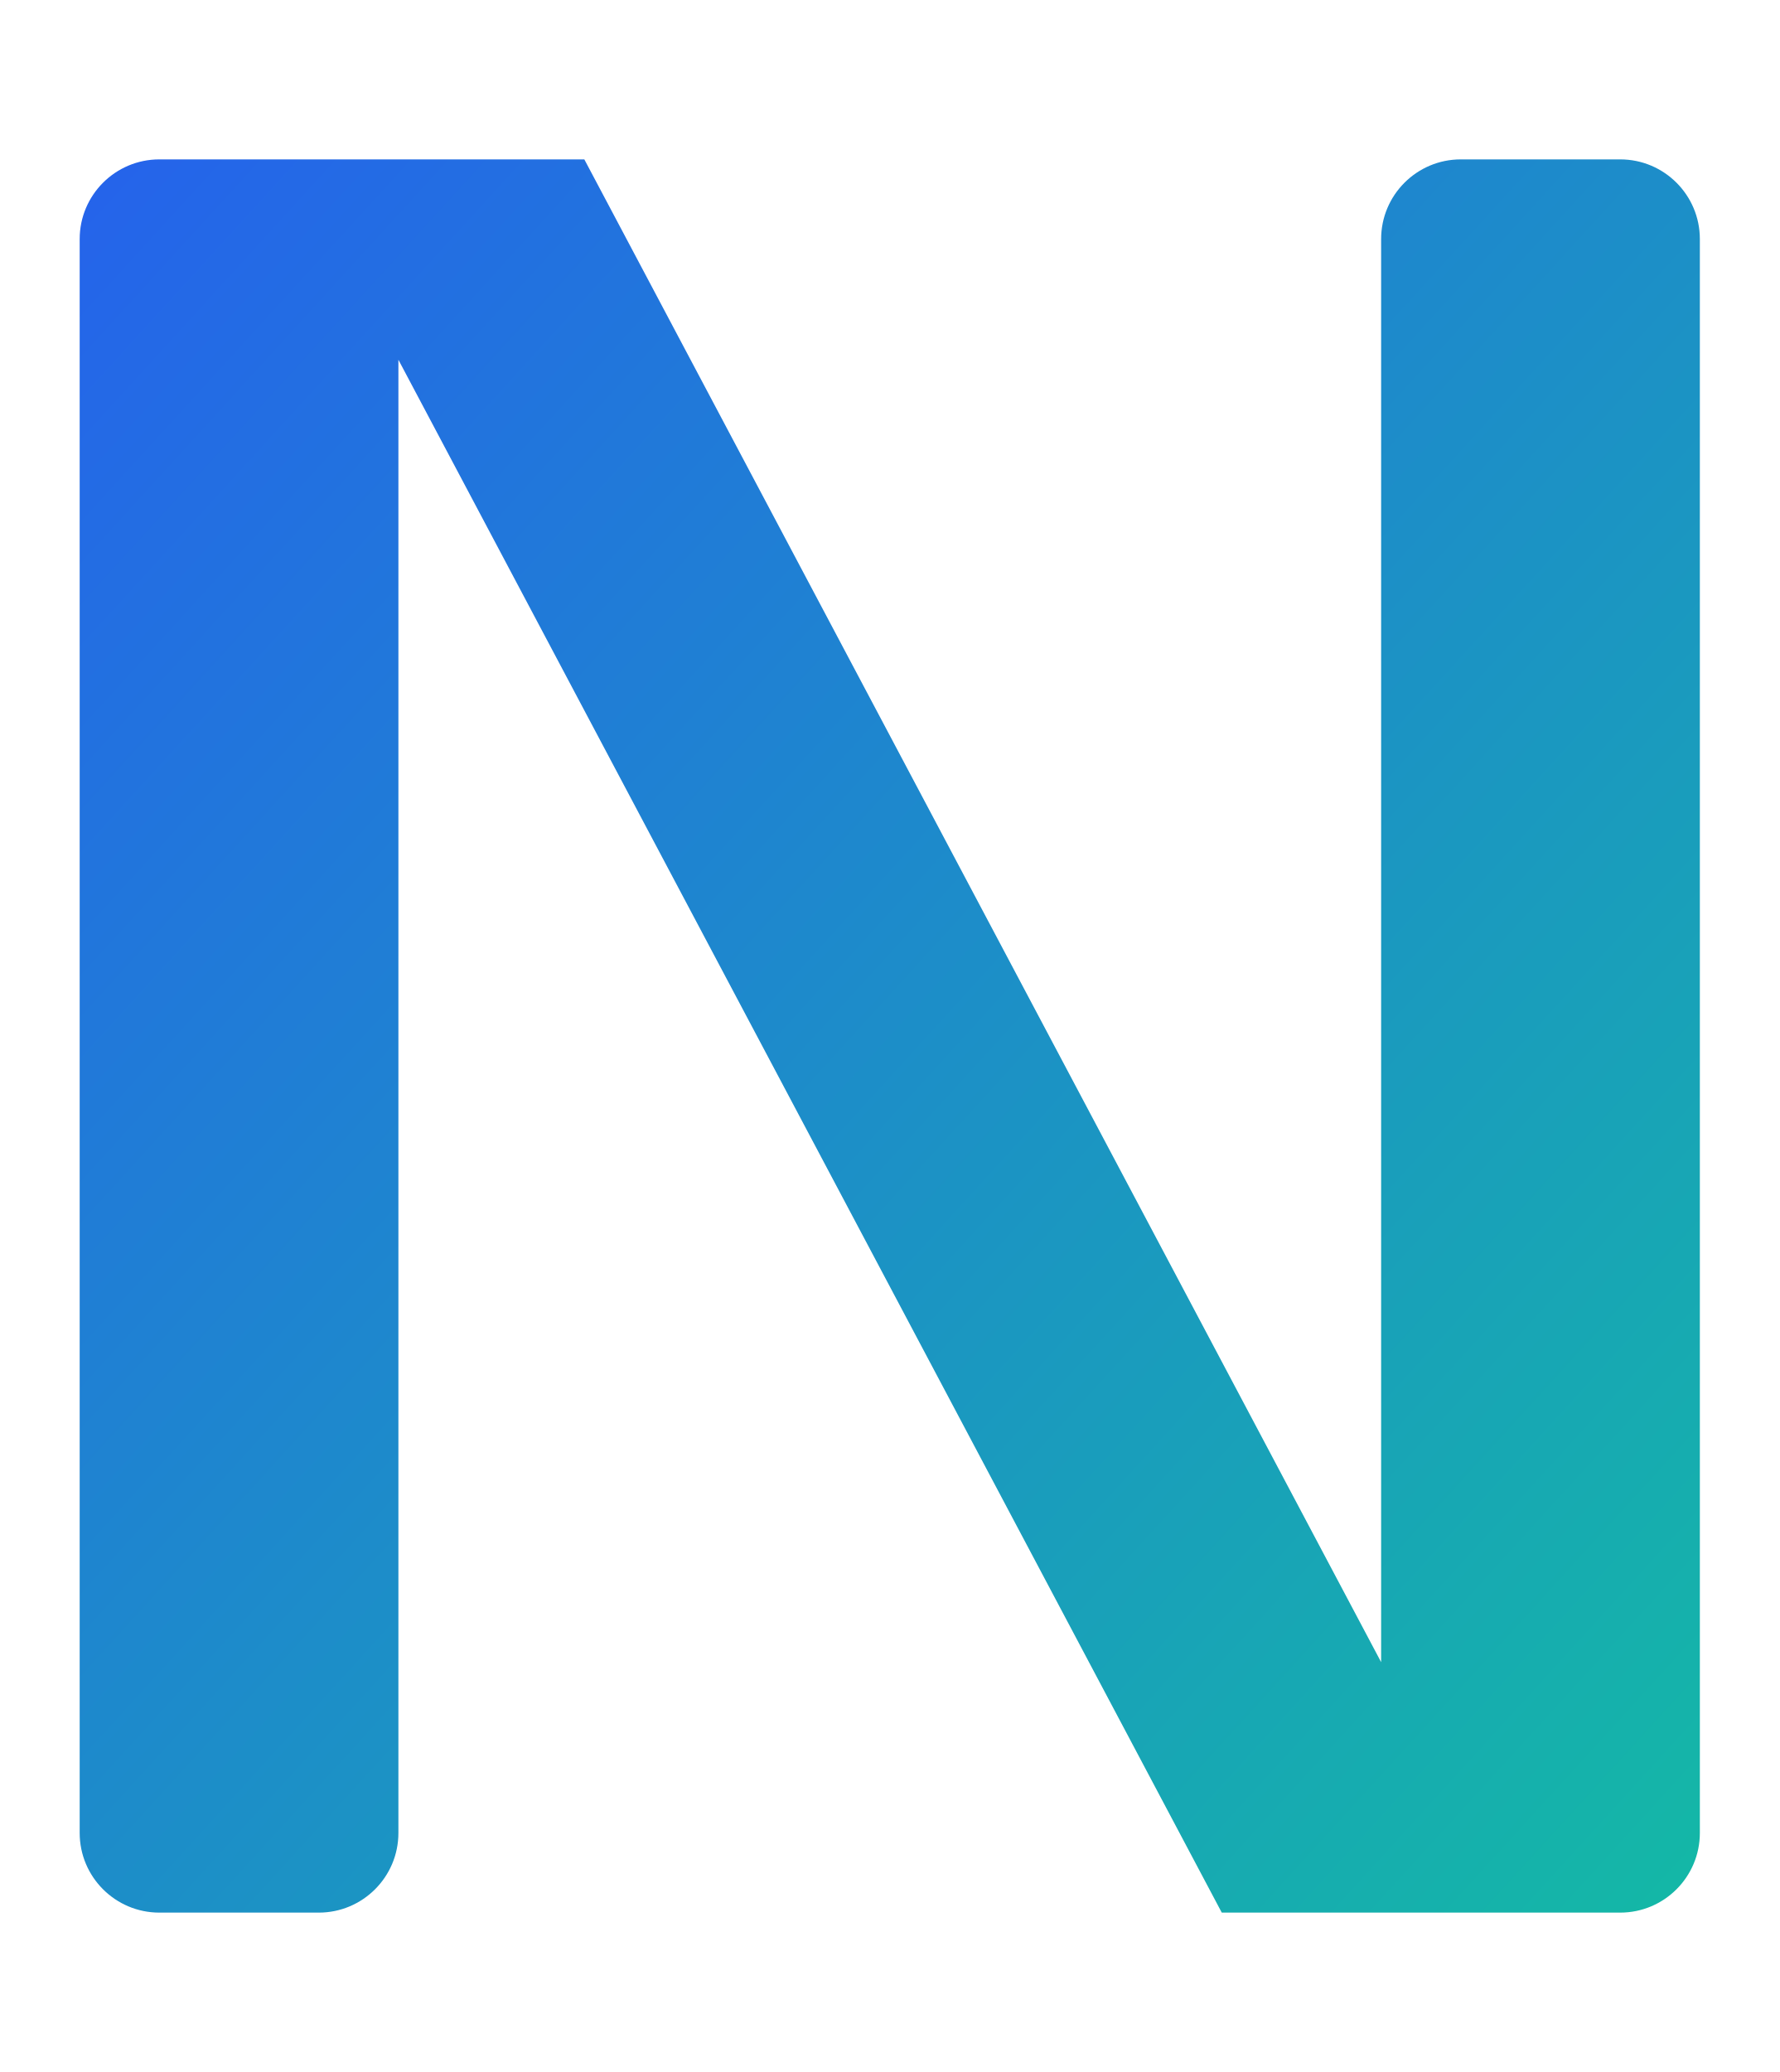
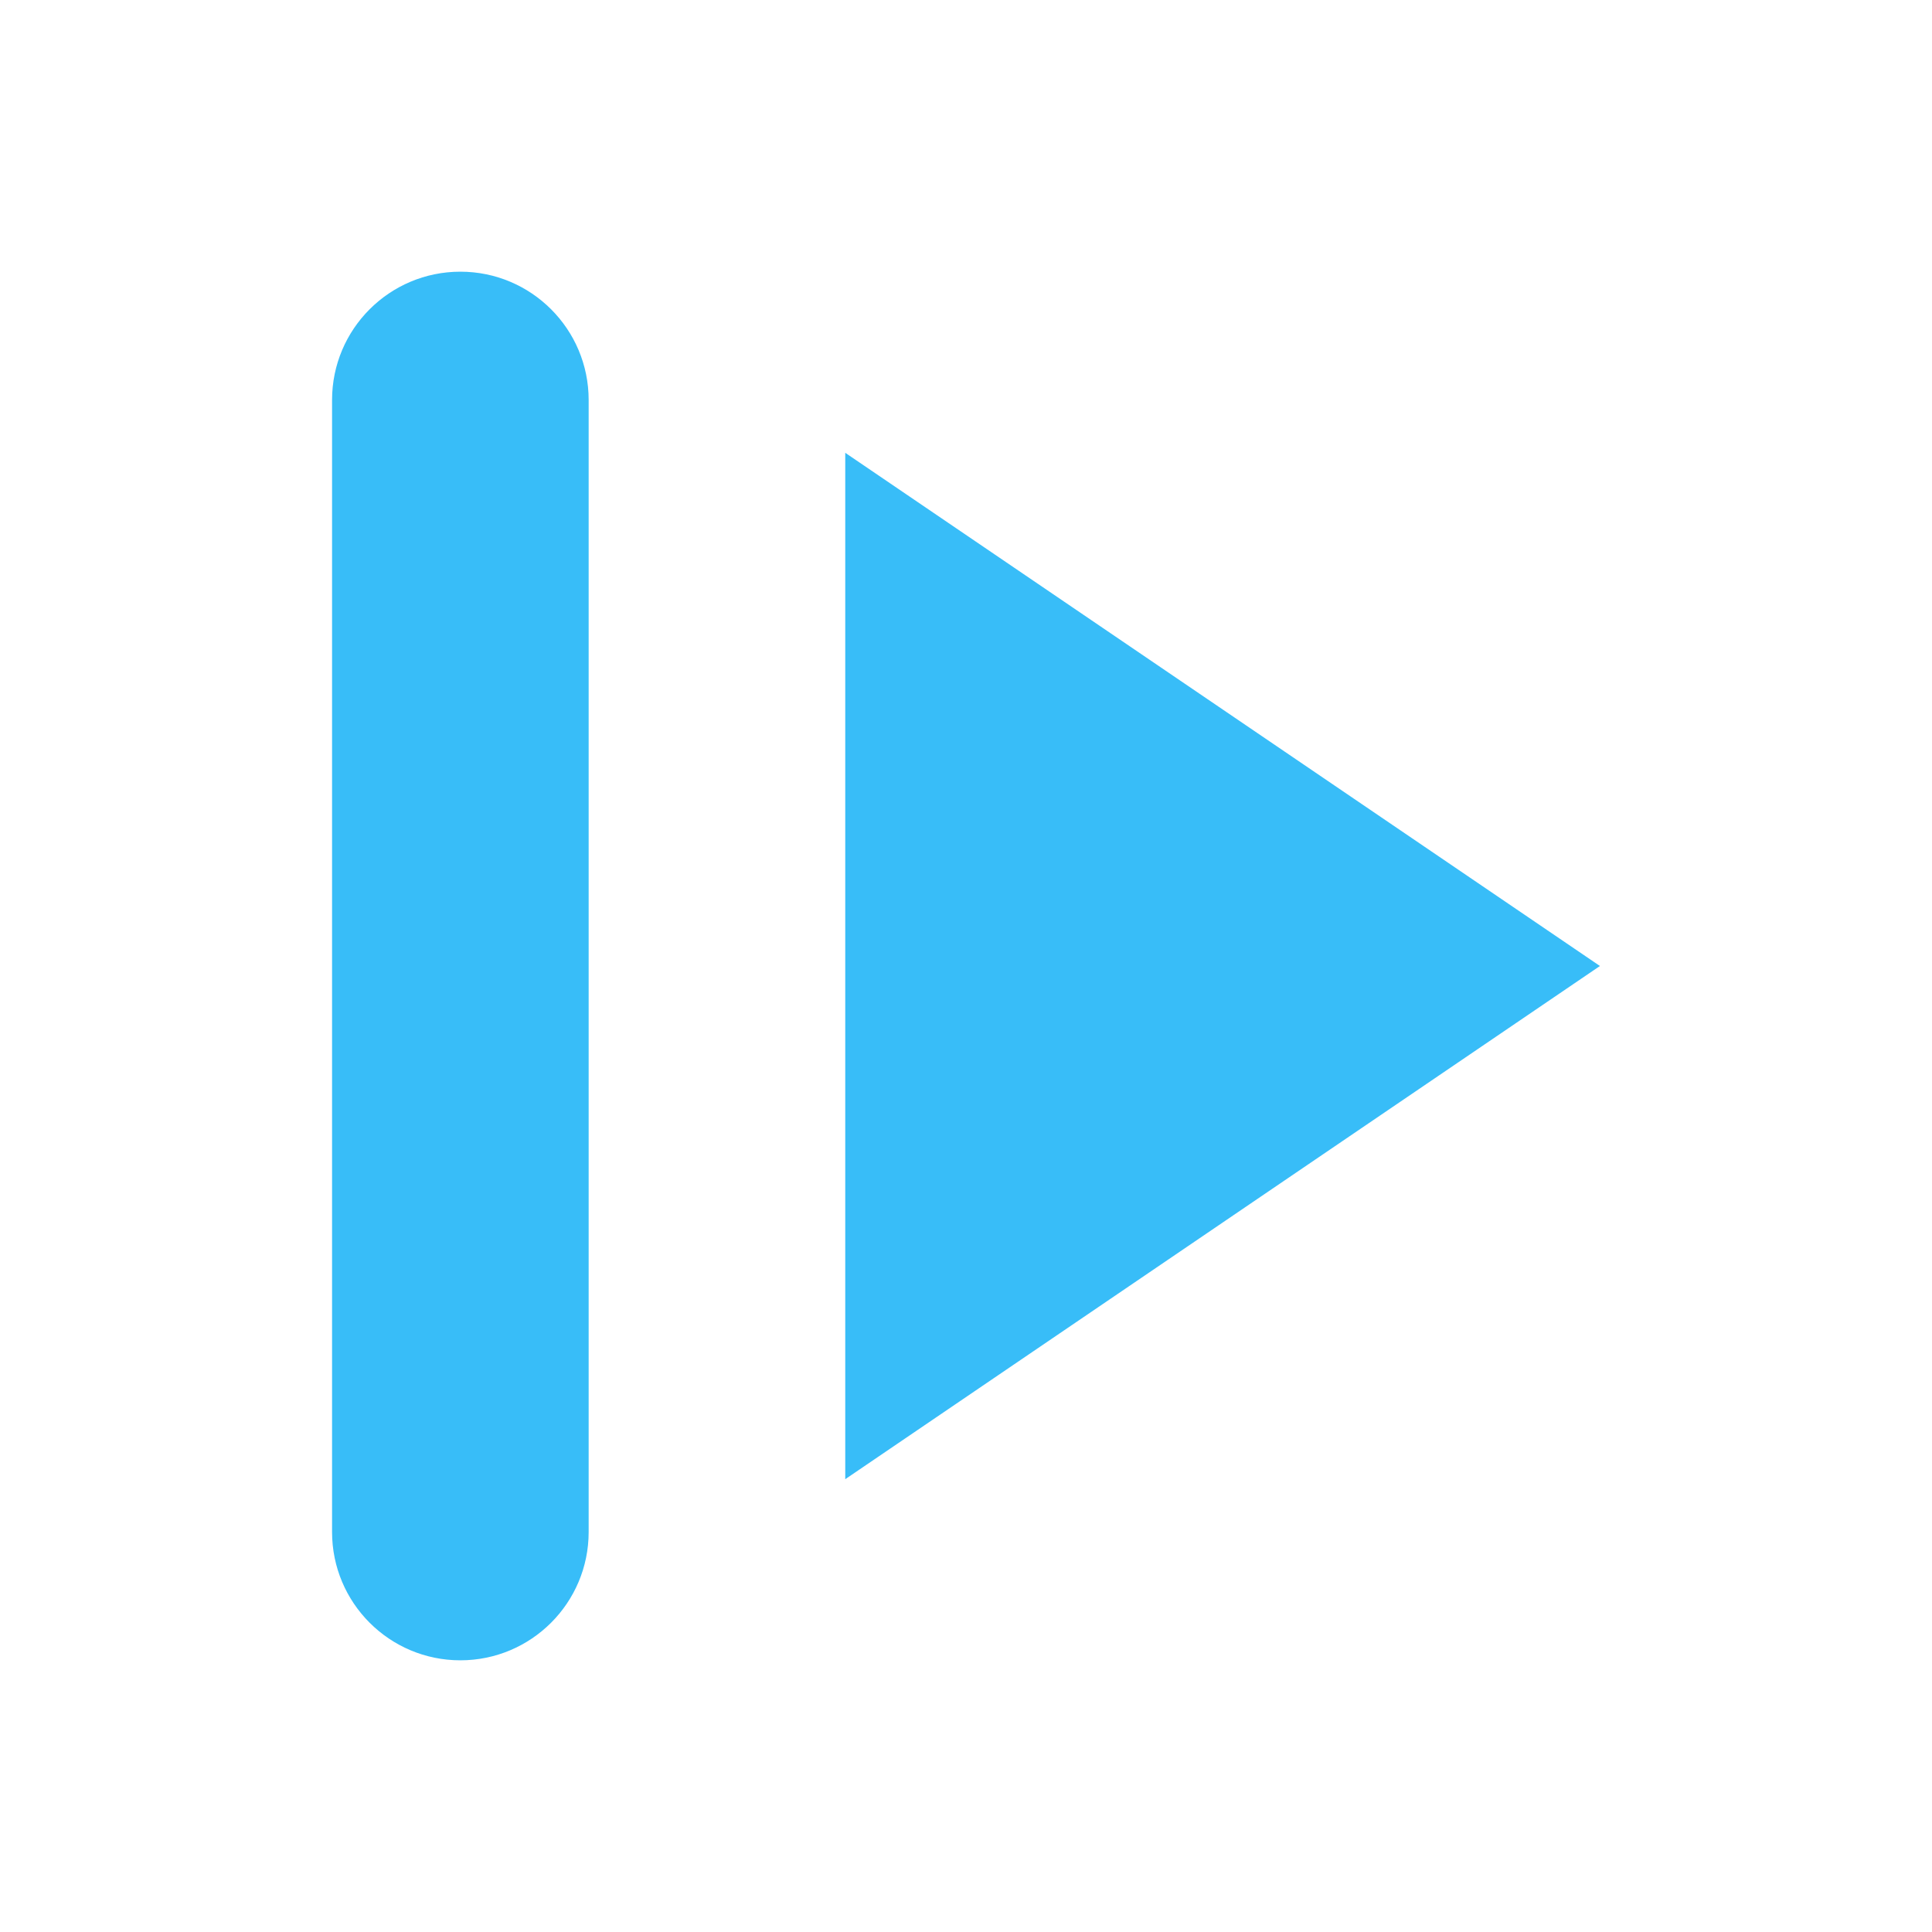
- <svg xmlns="http://www.w3.org/2000/svg" width="67" height="78" viewBox="0 0 67 78" fill="none">
-   <defs>
-     <linearGradient id="ocean-gradient" x1="0%" y1="0%" x2="100%" y2="100%">
-       <stop offset="0%" stop-color="#2563eb" />
-       <stop offset="100%" stop-color="#14b8a6" />
-     </linearGradient>
-   </defs>
-   <path d="M6 6H12A3 3 0 0 1 15 9V69A3 3 0 0 1 12 72H6A3 3 0 0 1 3 69V9A3 3 0 0 1 6 6ZM55 6H61A3 3 0 0 1 64 9V69A3 3 0 0 1 61 72H55A3 3 0 0 1 52 69V9A3 3 0 0 1 55 6ZM11 6H22L57 72H46Z" fill="url(#ocean-gradient)" />
+ <svg xmlns="http://www.w3.org/2000/svg" width="64" height="64" viewBox="0 0 64 64" fill="none">
+   <path d="M11 13.25A4.25 4.25 0 0 1 15.25 9A4.25 4.25 0 0 1 19.5 13.25V50.75A4.25 4.25 0 0 1 15.25 55A4.25 4.25 0 0 1 11 50.75ZM28 15L53 32L28 49Z" fill="#38BDF8" />
</svg>
